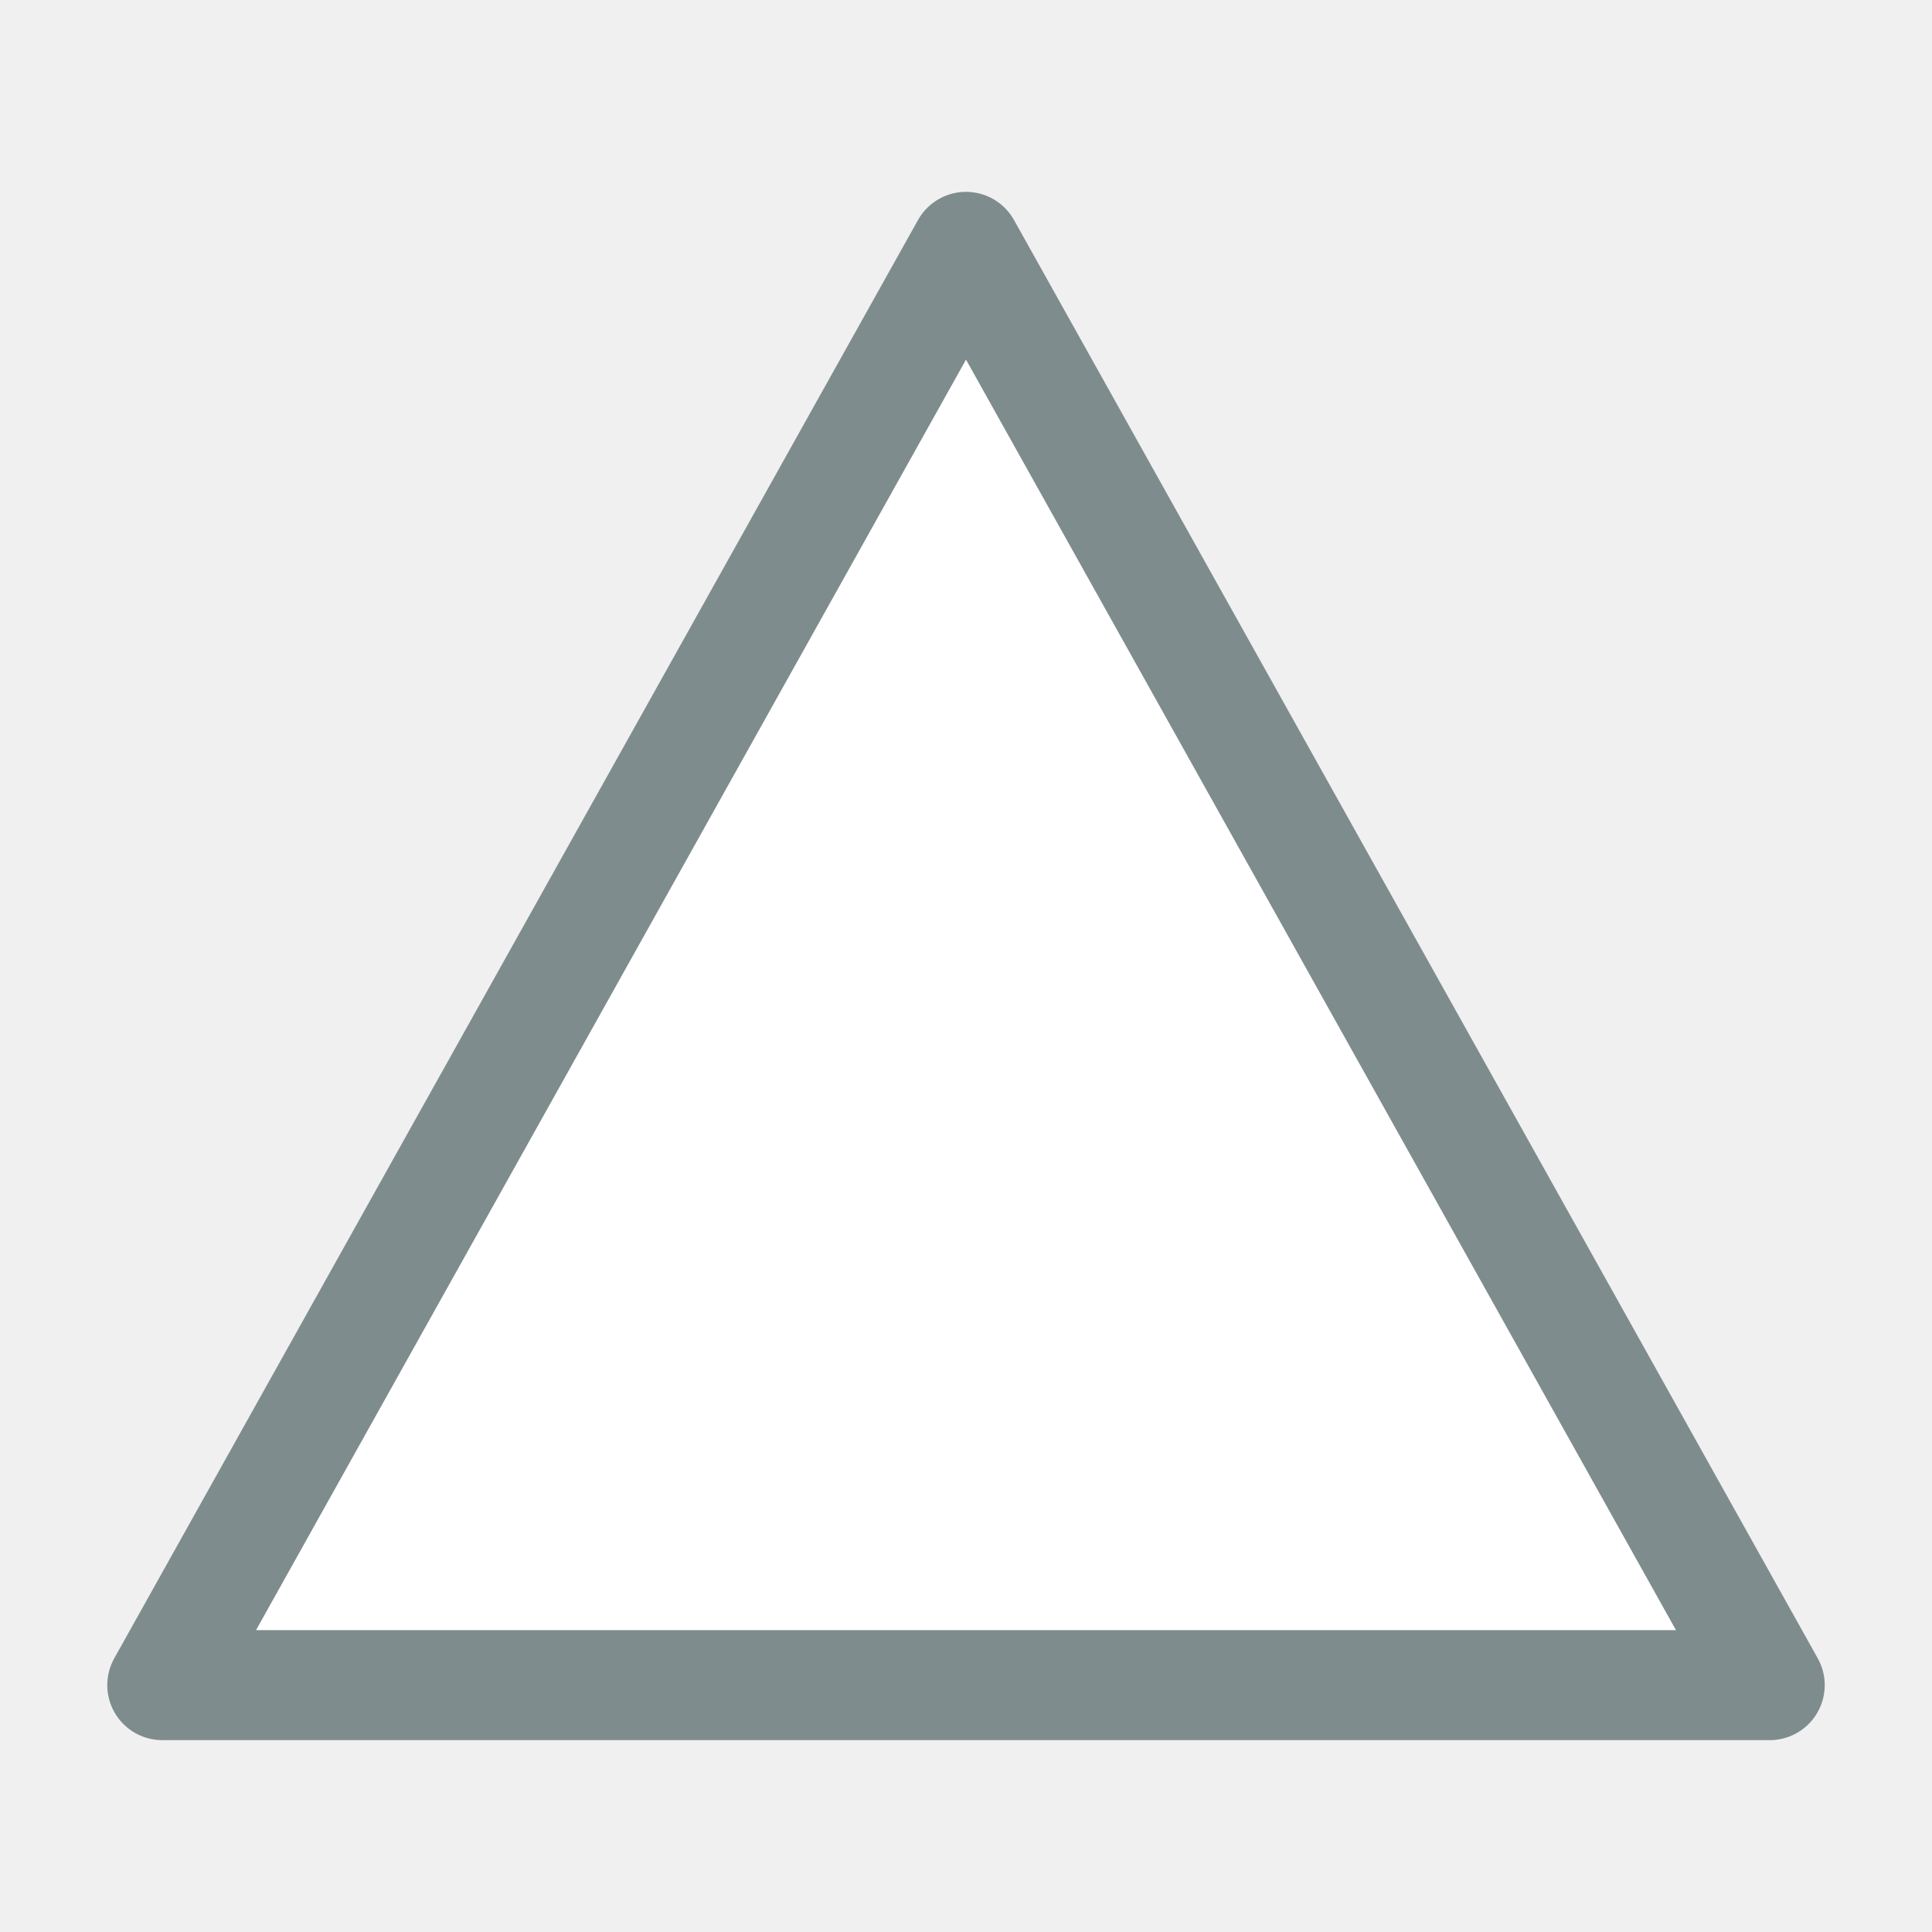
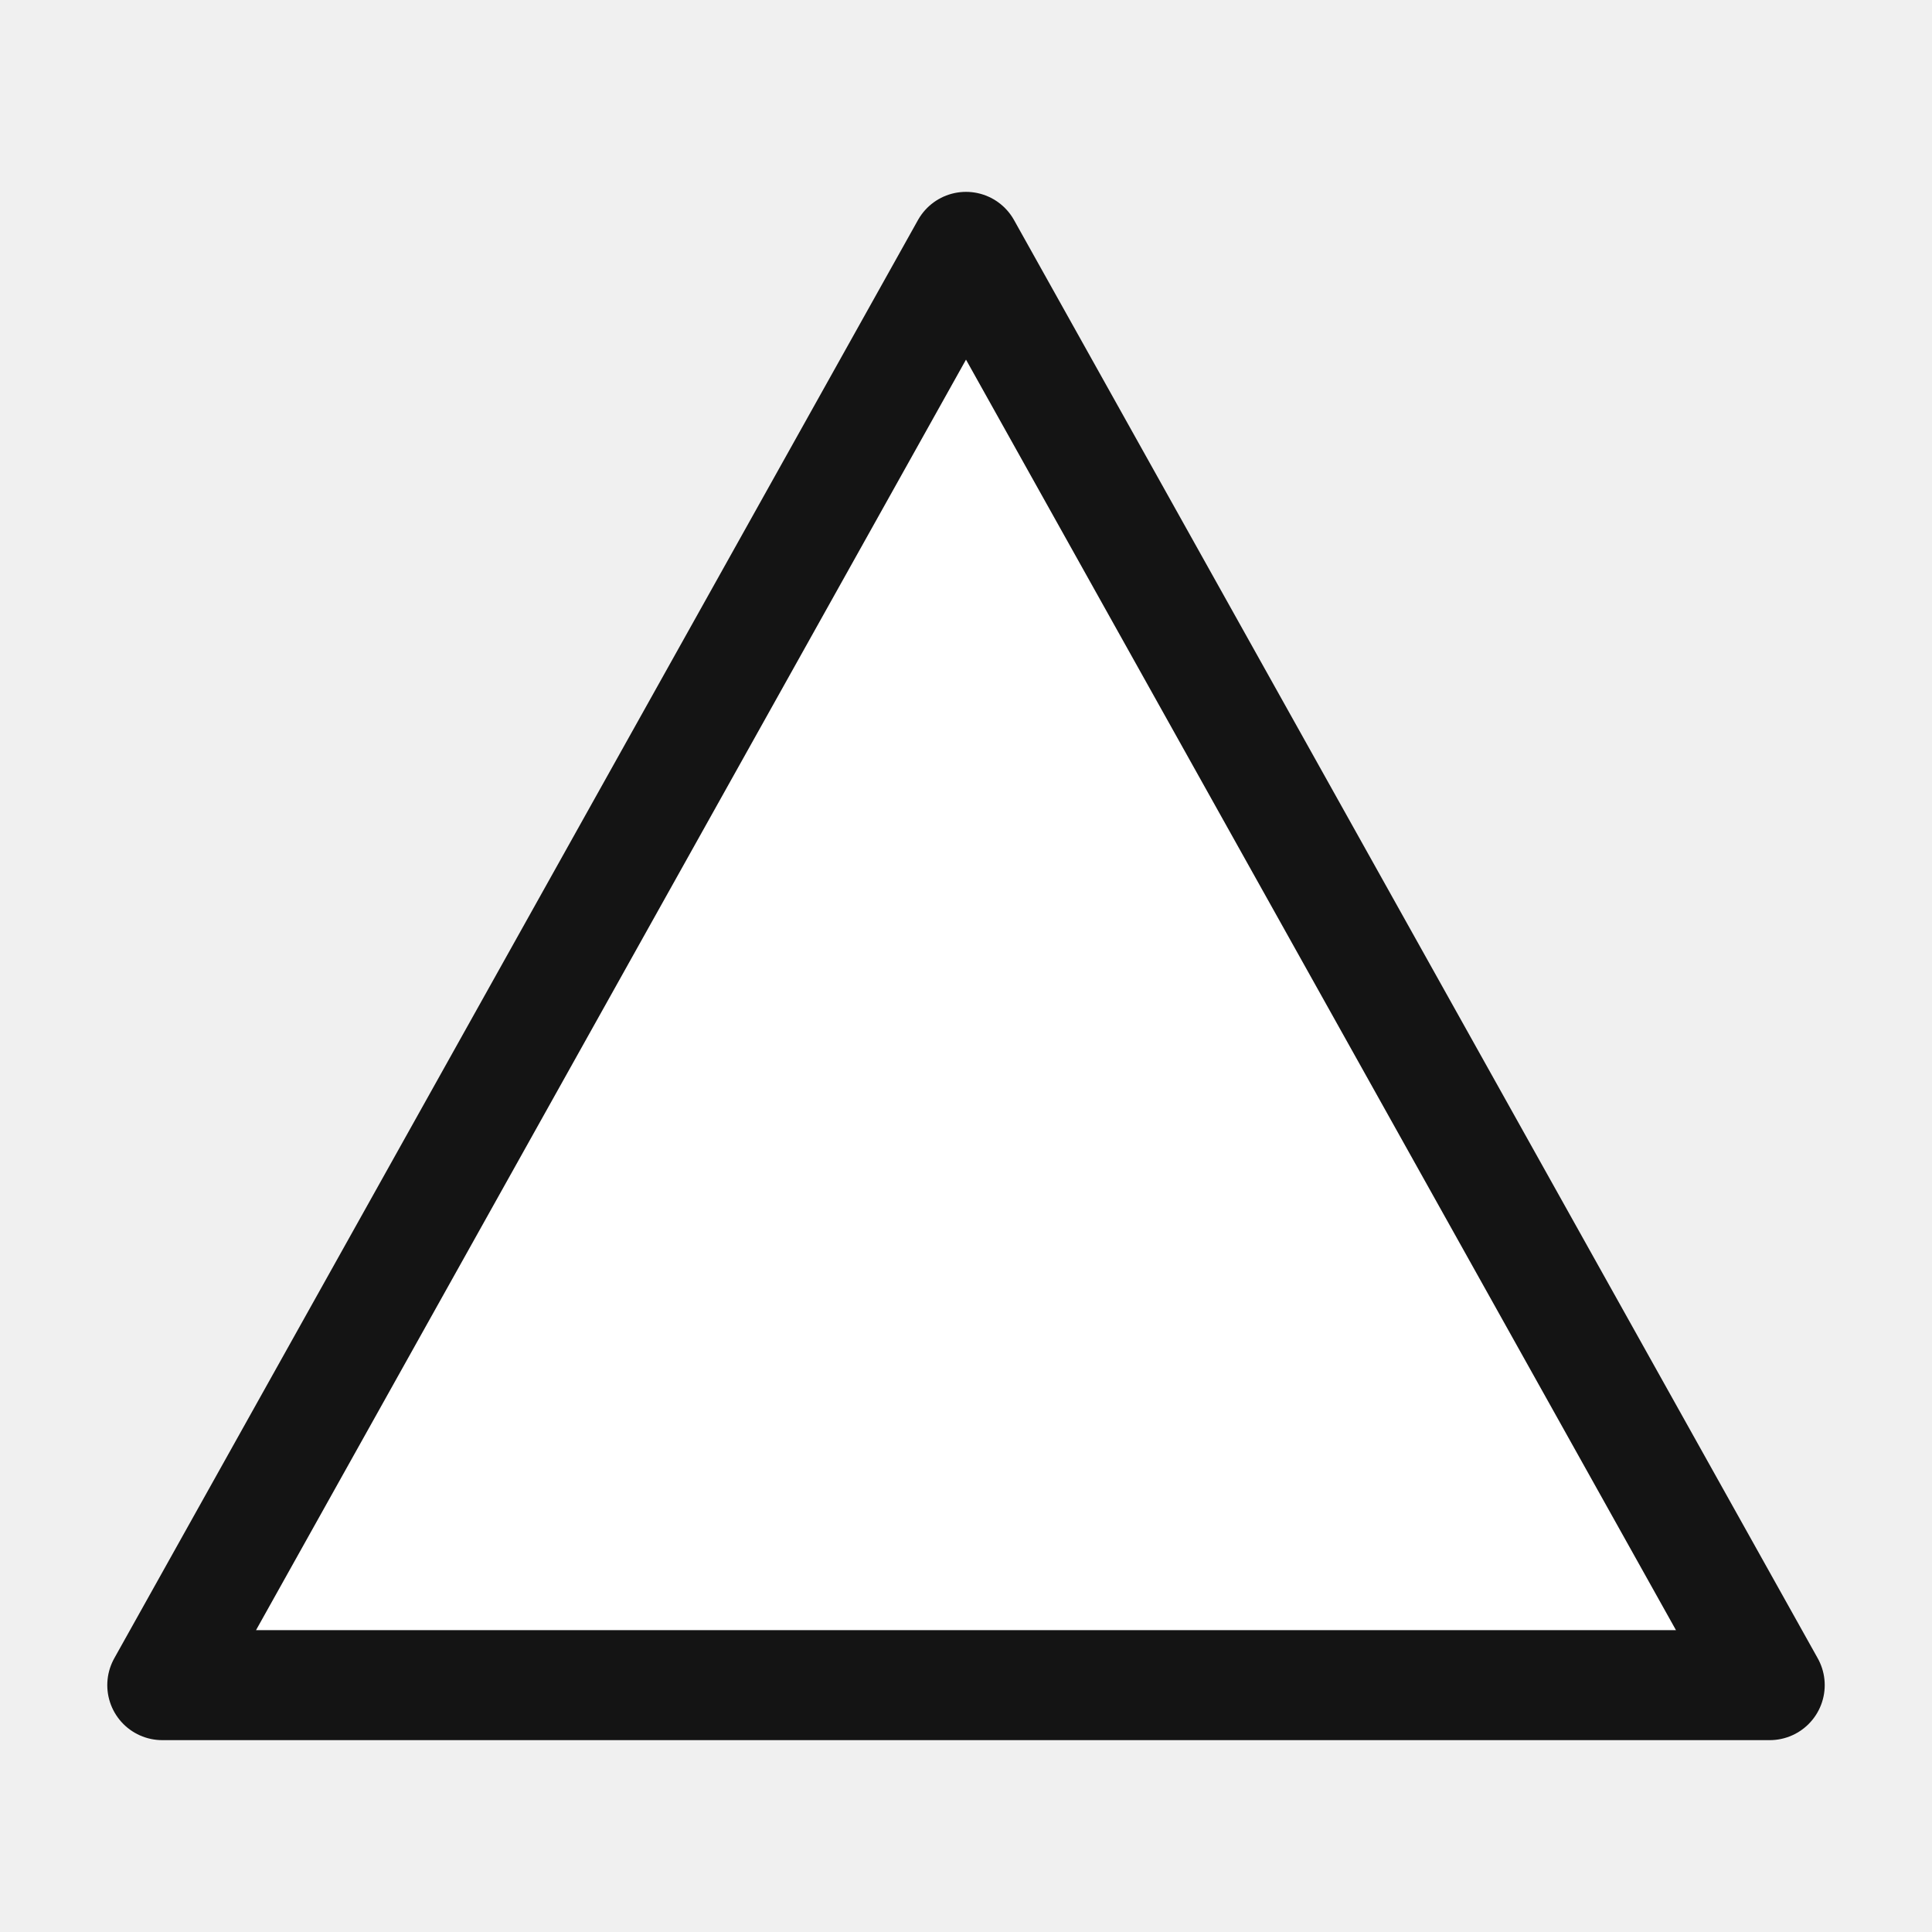
<svg xmlns="http://www.w3.org/2000/svg" xml:space="preserve" width="18" height="18">
-   <path fill="#fff" stroke="#7f8c8d" stroke-linejoin="round" stroke-width="1.025" d="M9 2.3 1.512 15.7h14.976Z" />
+   <path fill="#fff" stroke="#141414" stroke-linejoin="round" stroke-width="1.025" d="M9 2.3 1.512 15.7h14.976Z" />
</svg>
